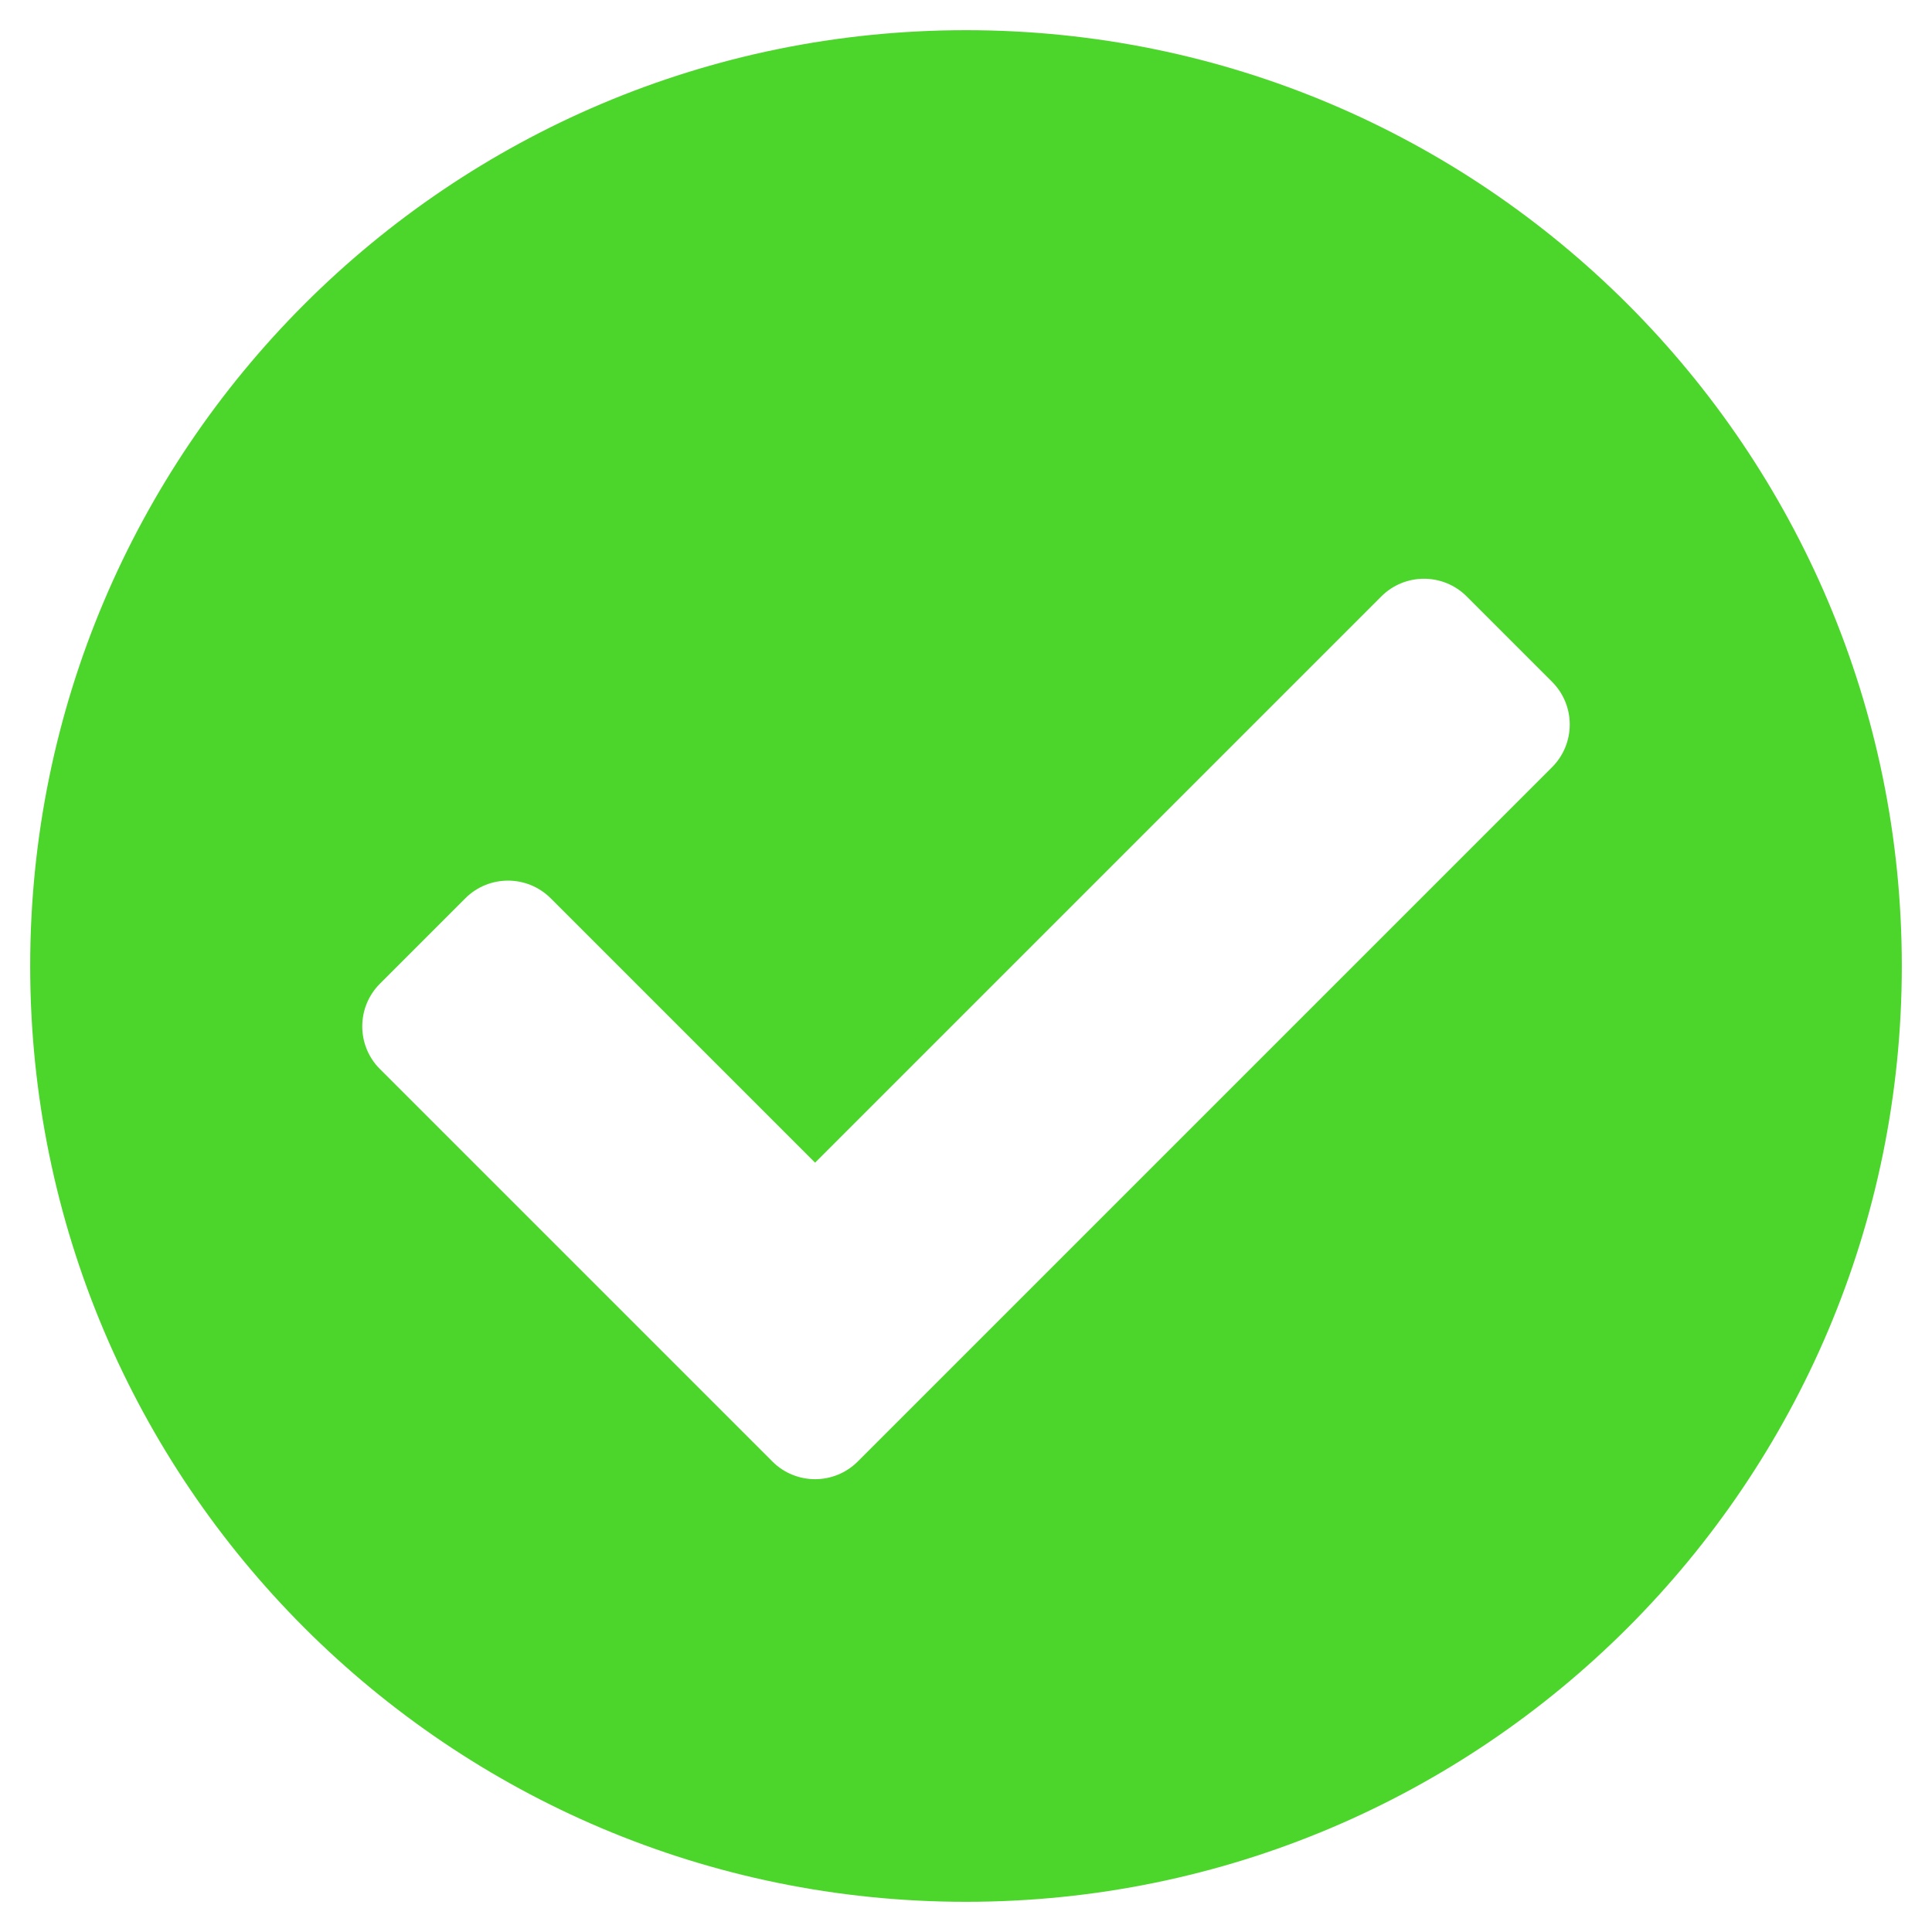
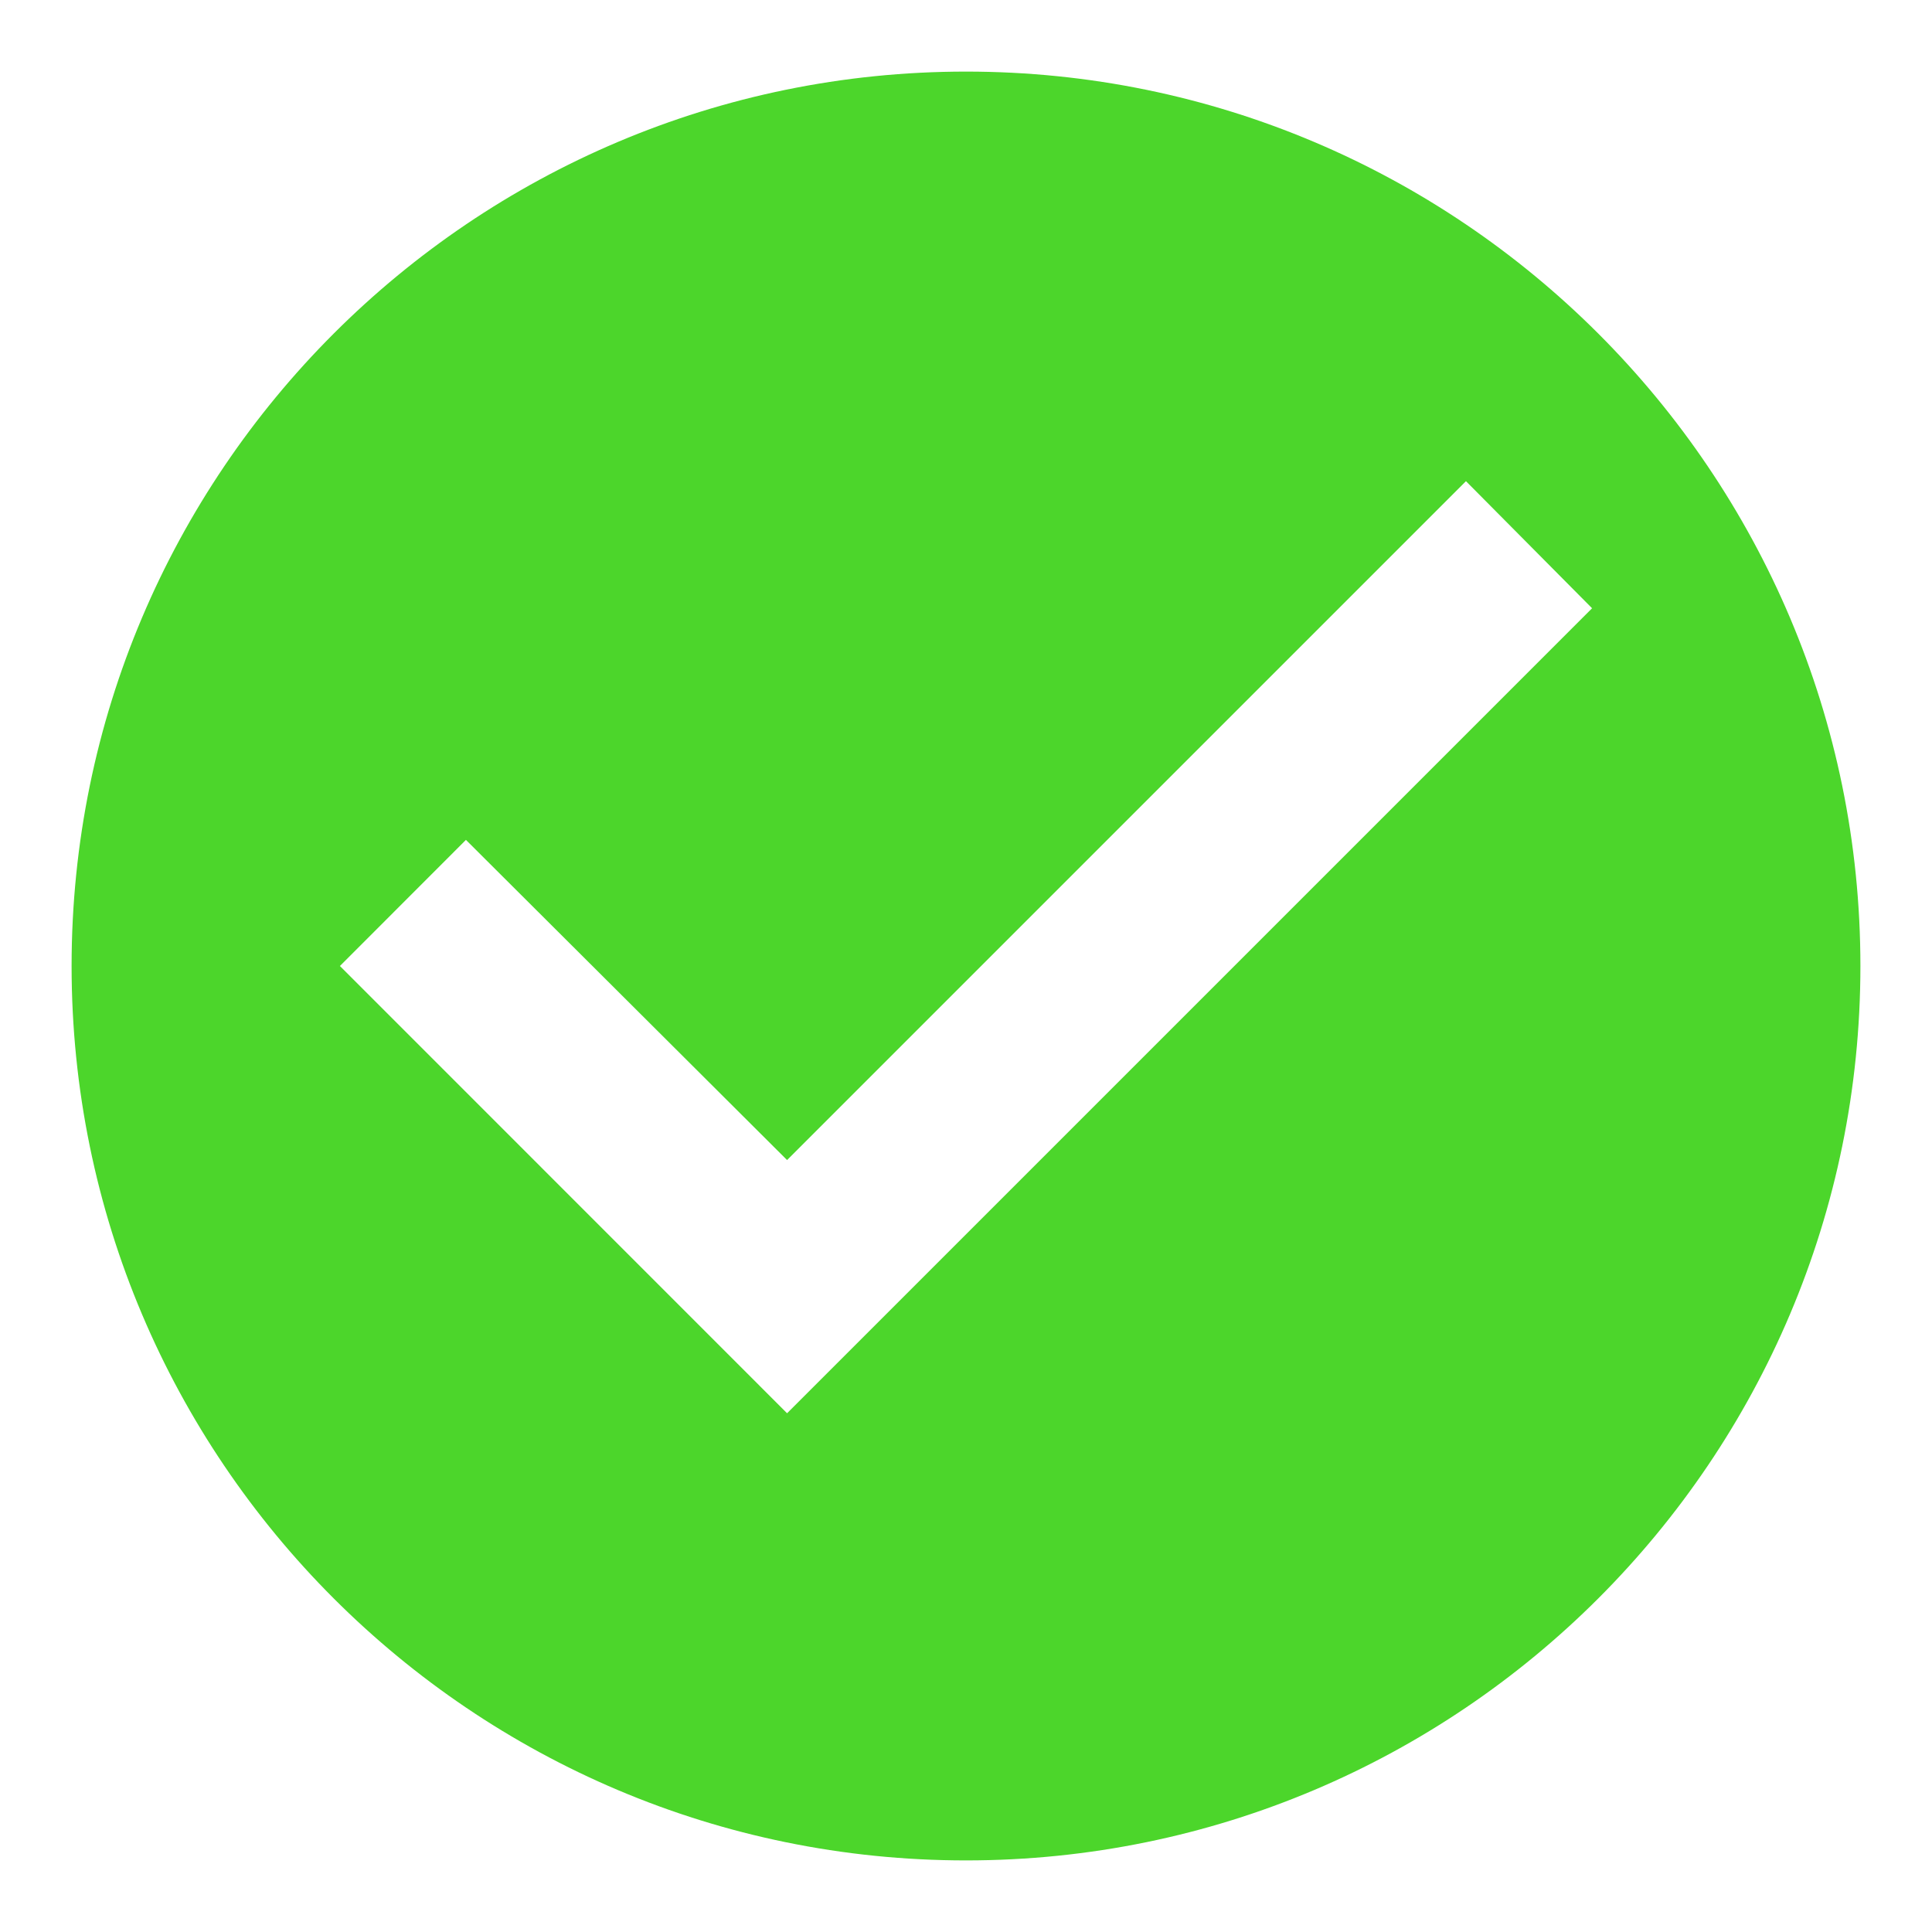
- <svg xmlns="http://www.w3.org/2000/svg" aria-hidden="true" focusable="false" data-prefix="fas" data-icon="check-circle" class="svg-inline--fa fa-check-circle fa-w-16" role="img" viewBox="0 0 512 512">
-   <path fill="#4cd62b" d="M504 256c0 136.967-111.033 248-248 248S8 392.967 8 256 119.033 8 256 8s248 111.033 248 248zM227.314 387.314l184-184c6.248-6.248 6.248-16.379 0-22.627l-22.627-22.627c-6.248-6.249-16.379-6.249-22.628 0L216 308.118l-70.059-70.059c-6.248-6.248-16.379-6.248-22.628 0l-22.627 22.627c-6.248 6.248-6.248 16.379 0 22.627l104 104c6.249 6.249 16.379 6.249 22.628.001z" />
+ <svg xmlns="http://www.w3.org/2000/svg" width="18" height="18" viewBox="0 0 18 18" fill="none">
+   <path d="M9 0.667C4.4 0.667 0.667 4.4 0.667 9C0.667 13.6 4.4 17.333 9 17.333C13.6 17.333 17.333 13.6 17.333 9C17.333 4.4 13.6 0.667 9 0.667ZM7.333 13.167L3.167 9L4.341 7.825L7.333 10.808L13.658 4.483L14.833 5.667L7.333 13.167Z" fill="#4CD62B" />
</svg>
